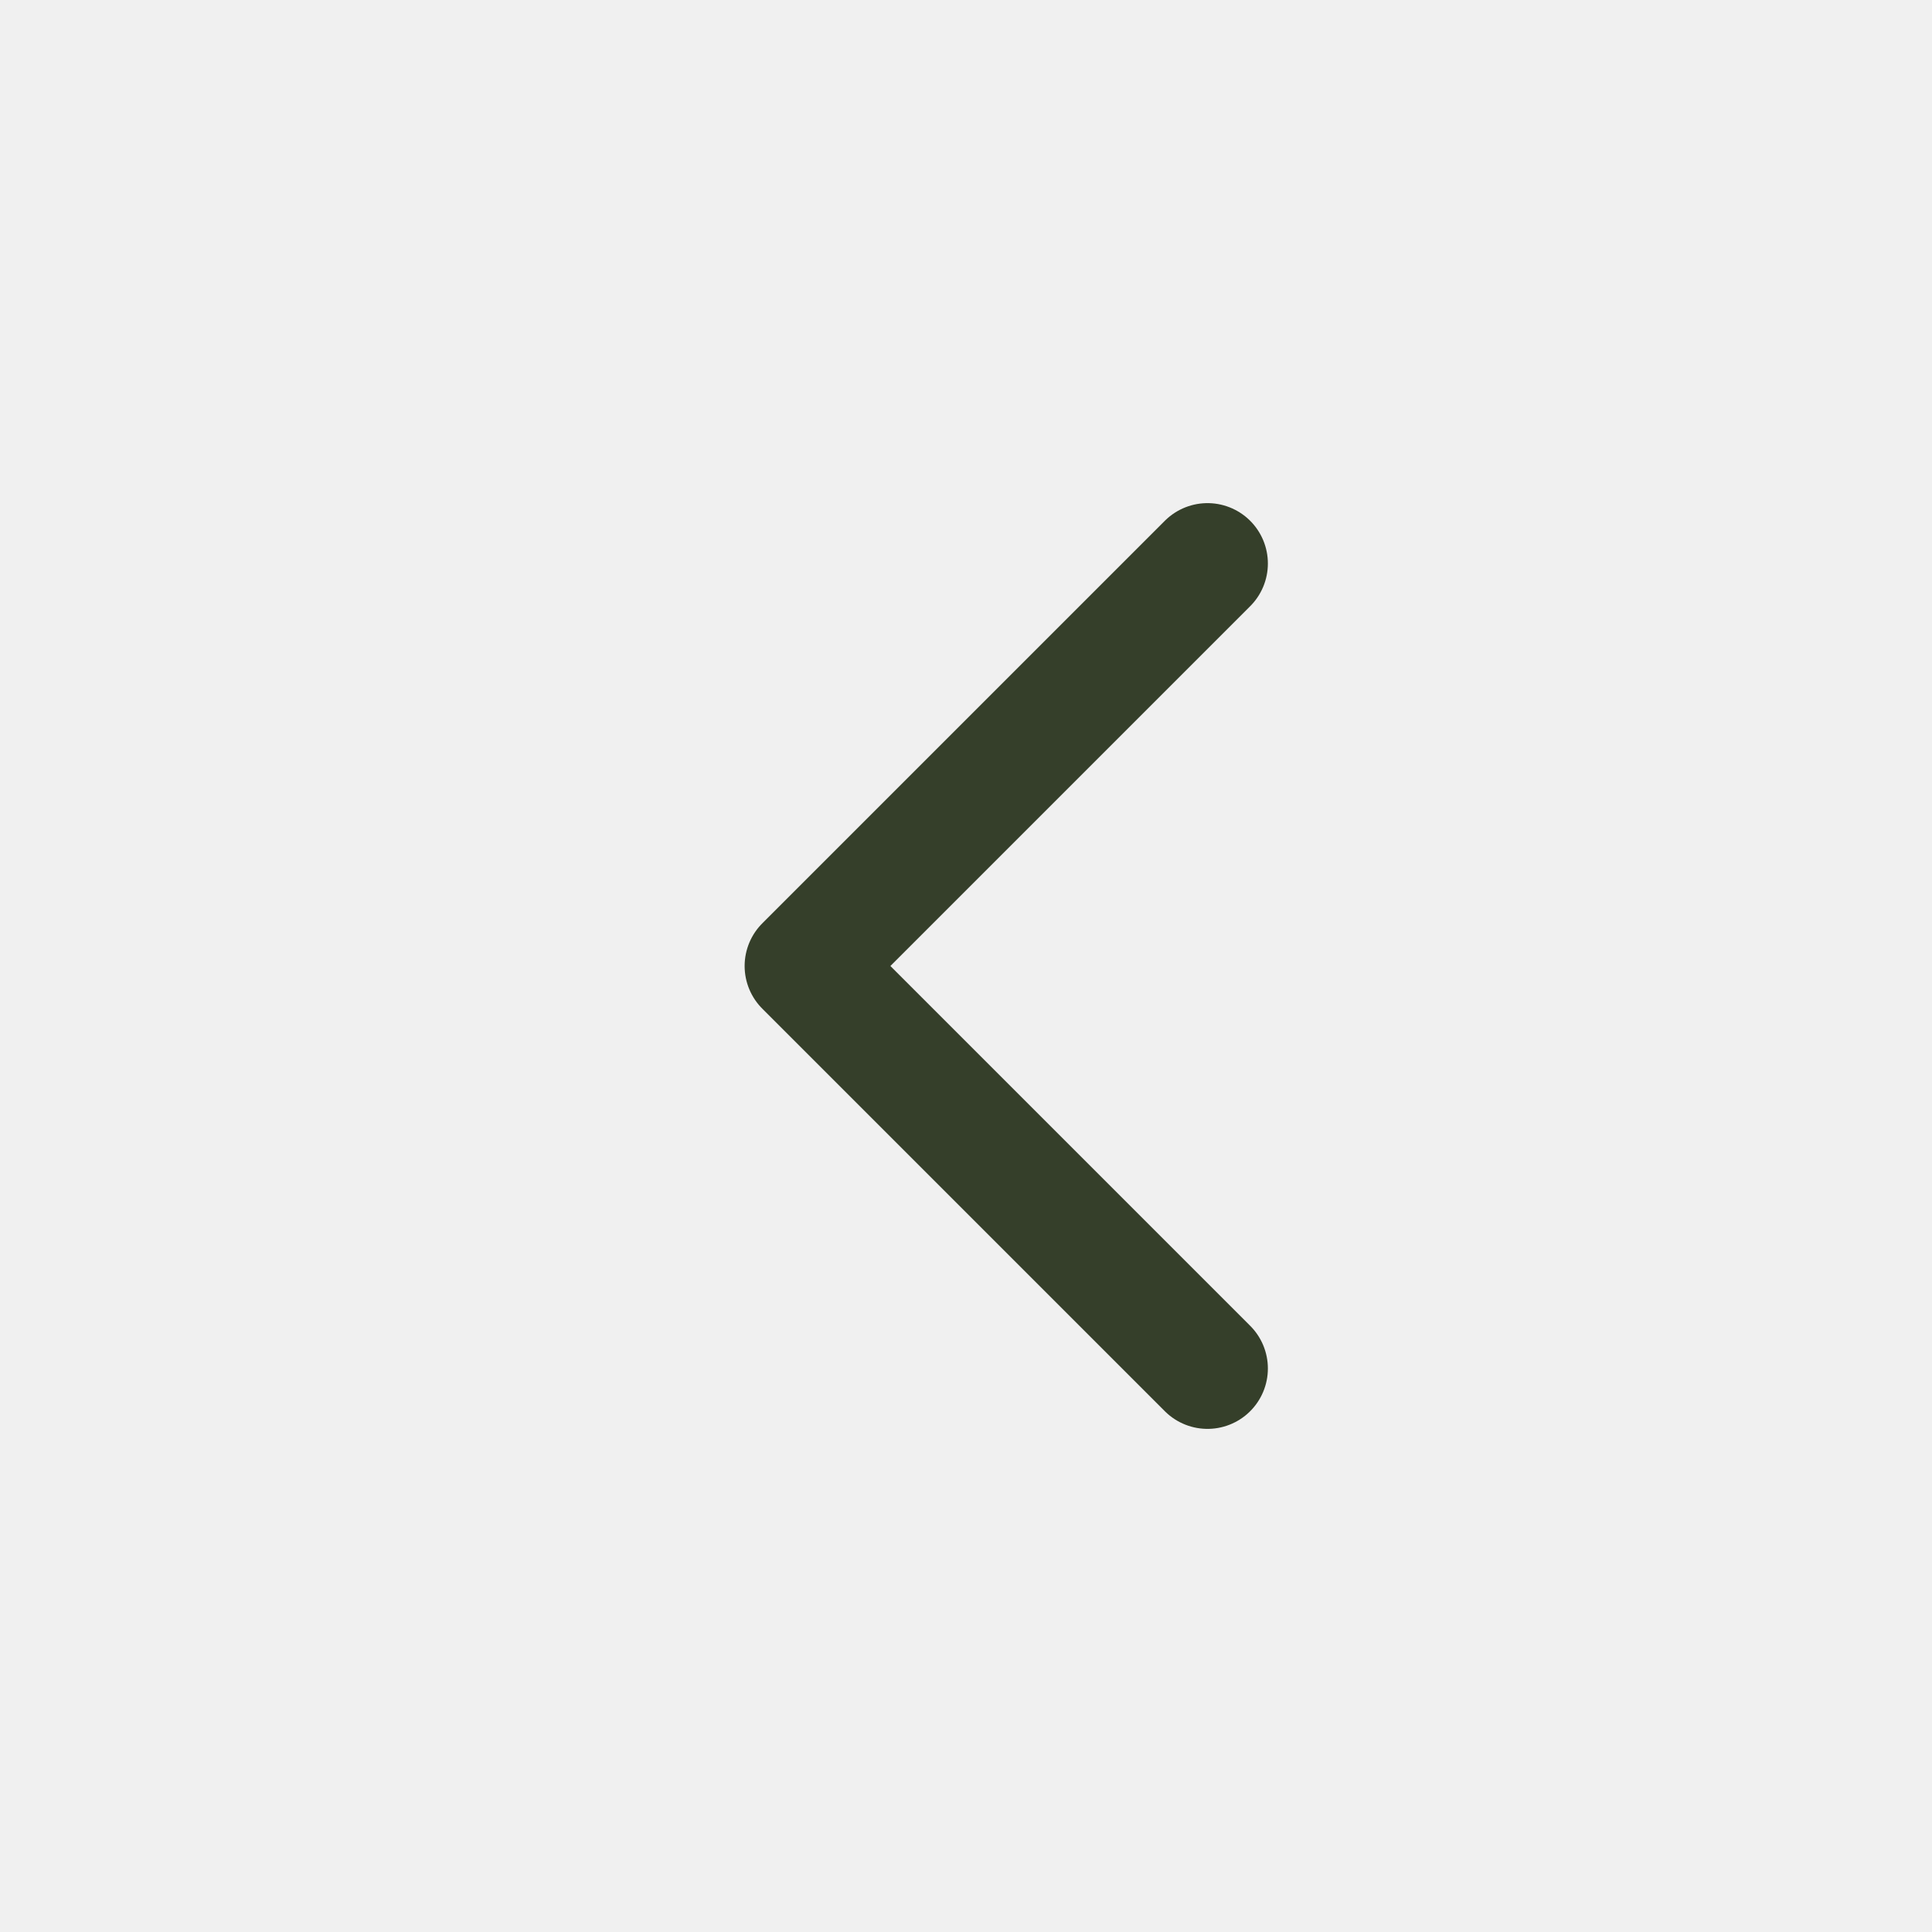
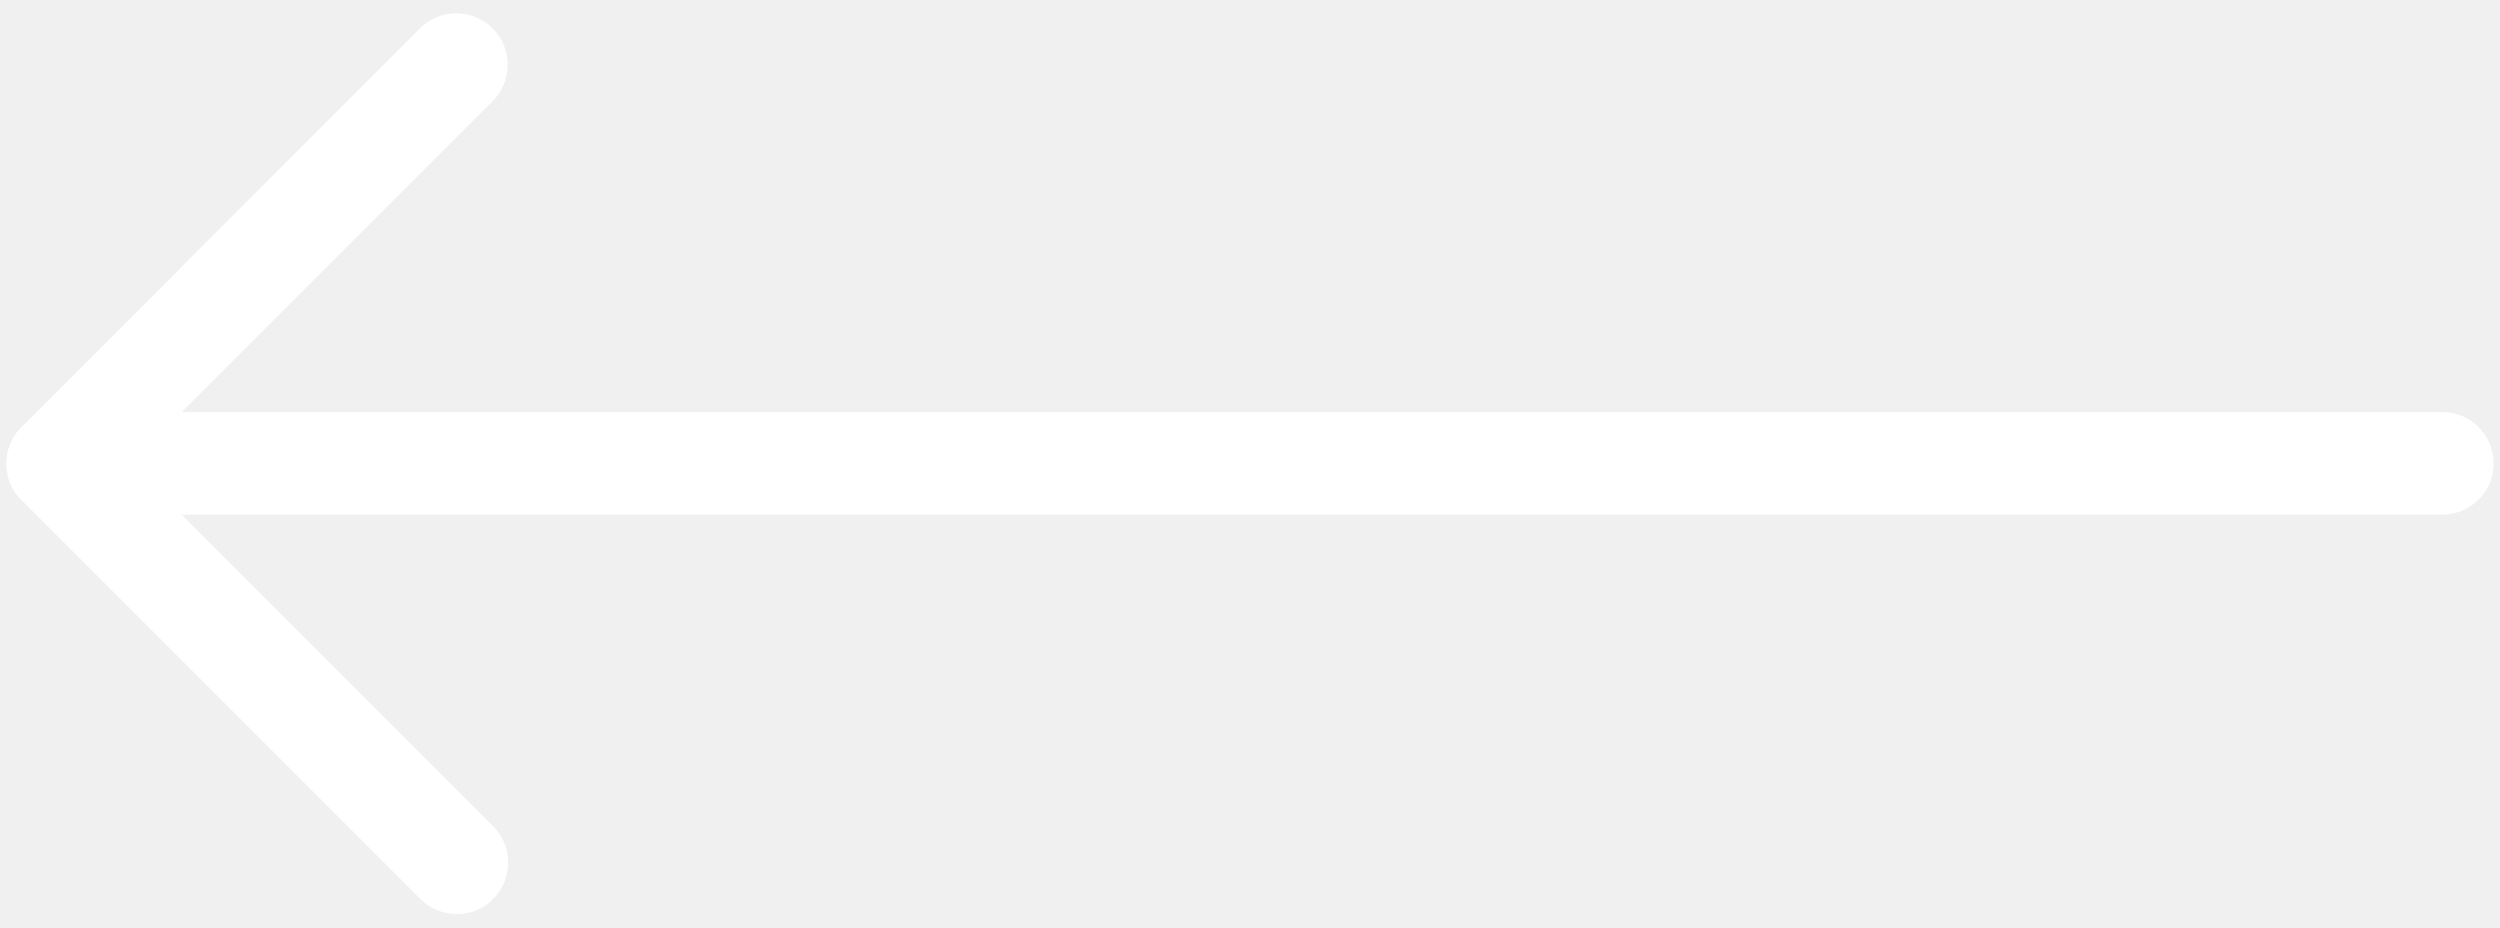
- <svg xmlns="http://www.w3.org/2000/svg" width="64px" height="64px" viewBox="0 0 24 24" fill="none">
-   <g id="SVGRepo_bgCarrier" stroke-width="0" />
-   <g id="SVGRepo_tracerCarrier" stroke-linecap="round" stroke-linejoin="round" />
-   <g id="SVGRepo_iconCarrier">
-     <path d="M15 7L10 12L15 17" stroke="#353f2a" stroke-width="1.5" stroke-linecap="round" stroke-linejoin="round" />
+ <svg xmlns="http://www.w3.org/2000/svg" version="1.1" id="Layer_1" x="0px" y="0px" viewBox="0 0 512 189.9" style="enable-background:new 0 0 512 189.9;" xml:space="preserve">
+   <style type="text/css">
+ 	.st0{fill:#FFFFFF;}
+ </style>
+   <g>
+     <g>
+       <g>
+         <g>
+           <path class="st0" d="M11.8,105.4h488.4c5.8,0,10.5-4.7,10.5-10.5s-4.7-10.5-10.5-10.5h-463l63.7-63.7c4.1-4.1,4.1-10.8,0-14.9      c-4.1-4.1-10.8-4.1-14.9,0L4.4,87.5c-3,3-3.9,7.5-2.3,11.5C3.8,102.9,7.6,105.4,11.8,105.4L11.8,105.4z" />
+         </g>
+         <g>
+           <path class="st0" d="M93.6,187.2c2.7,0,5.4-1,7.4-3.1c4.1-4.1,4.1-10.8,0-14.9L19.3,87.5c-4.1-4.1-10.8-4.1-14.9,0      c-4.1,4.1-4.1,10.8,0,14.9l81.8,81.8C88.2,186.2,90.9,187.2,93.6,187.2L93.6,187.2z" />
+         </g>
+       </g>
+     </g>
  </g>
</svg>
